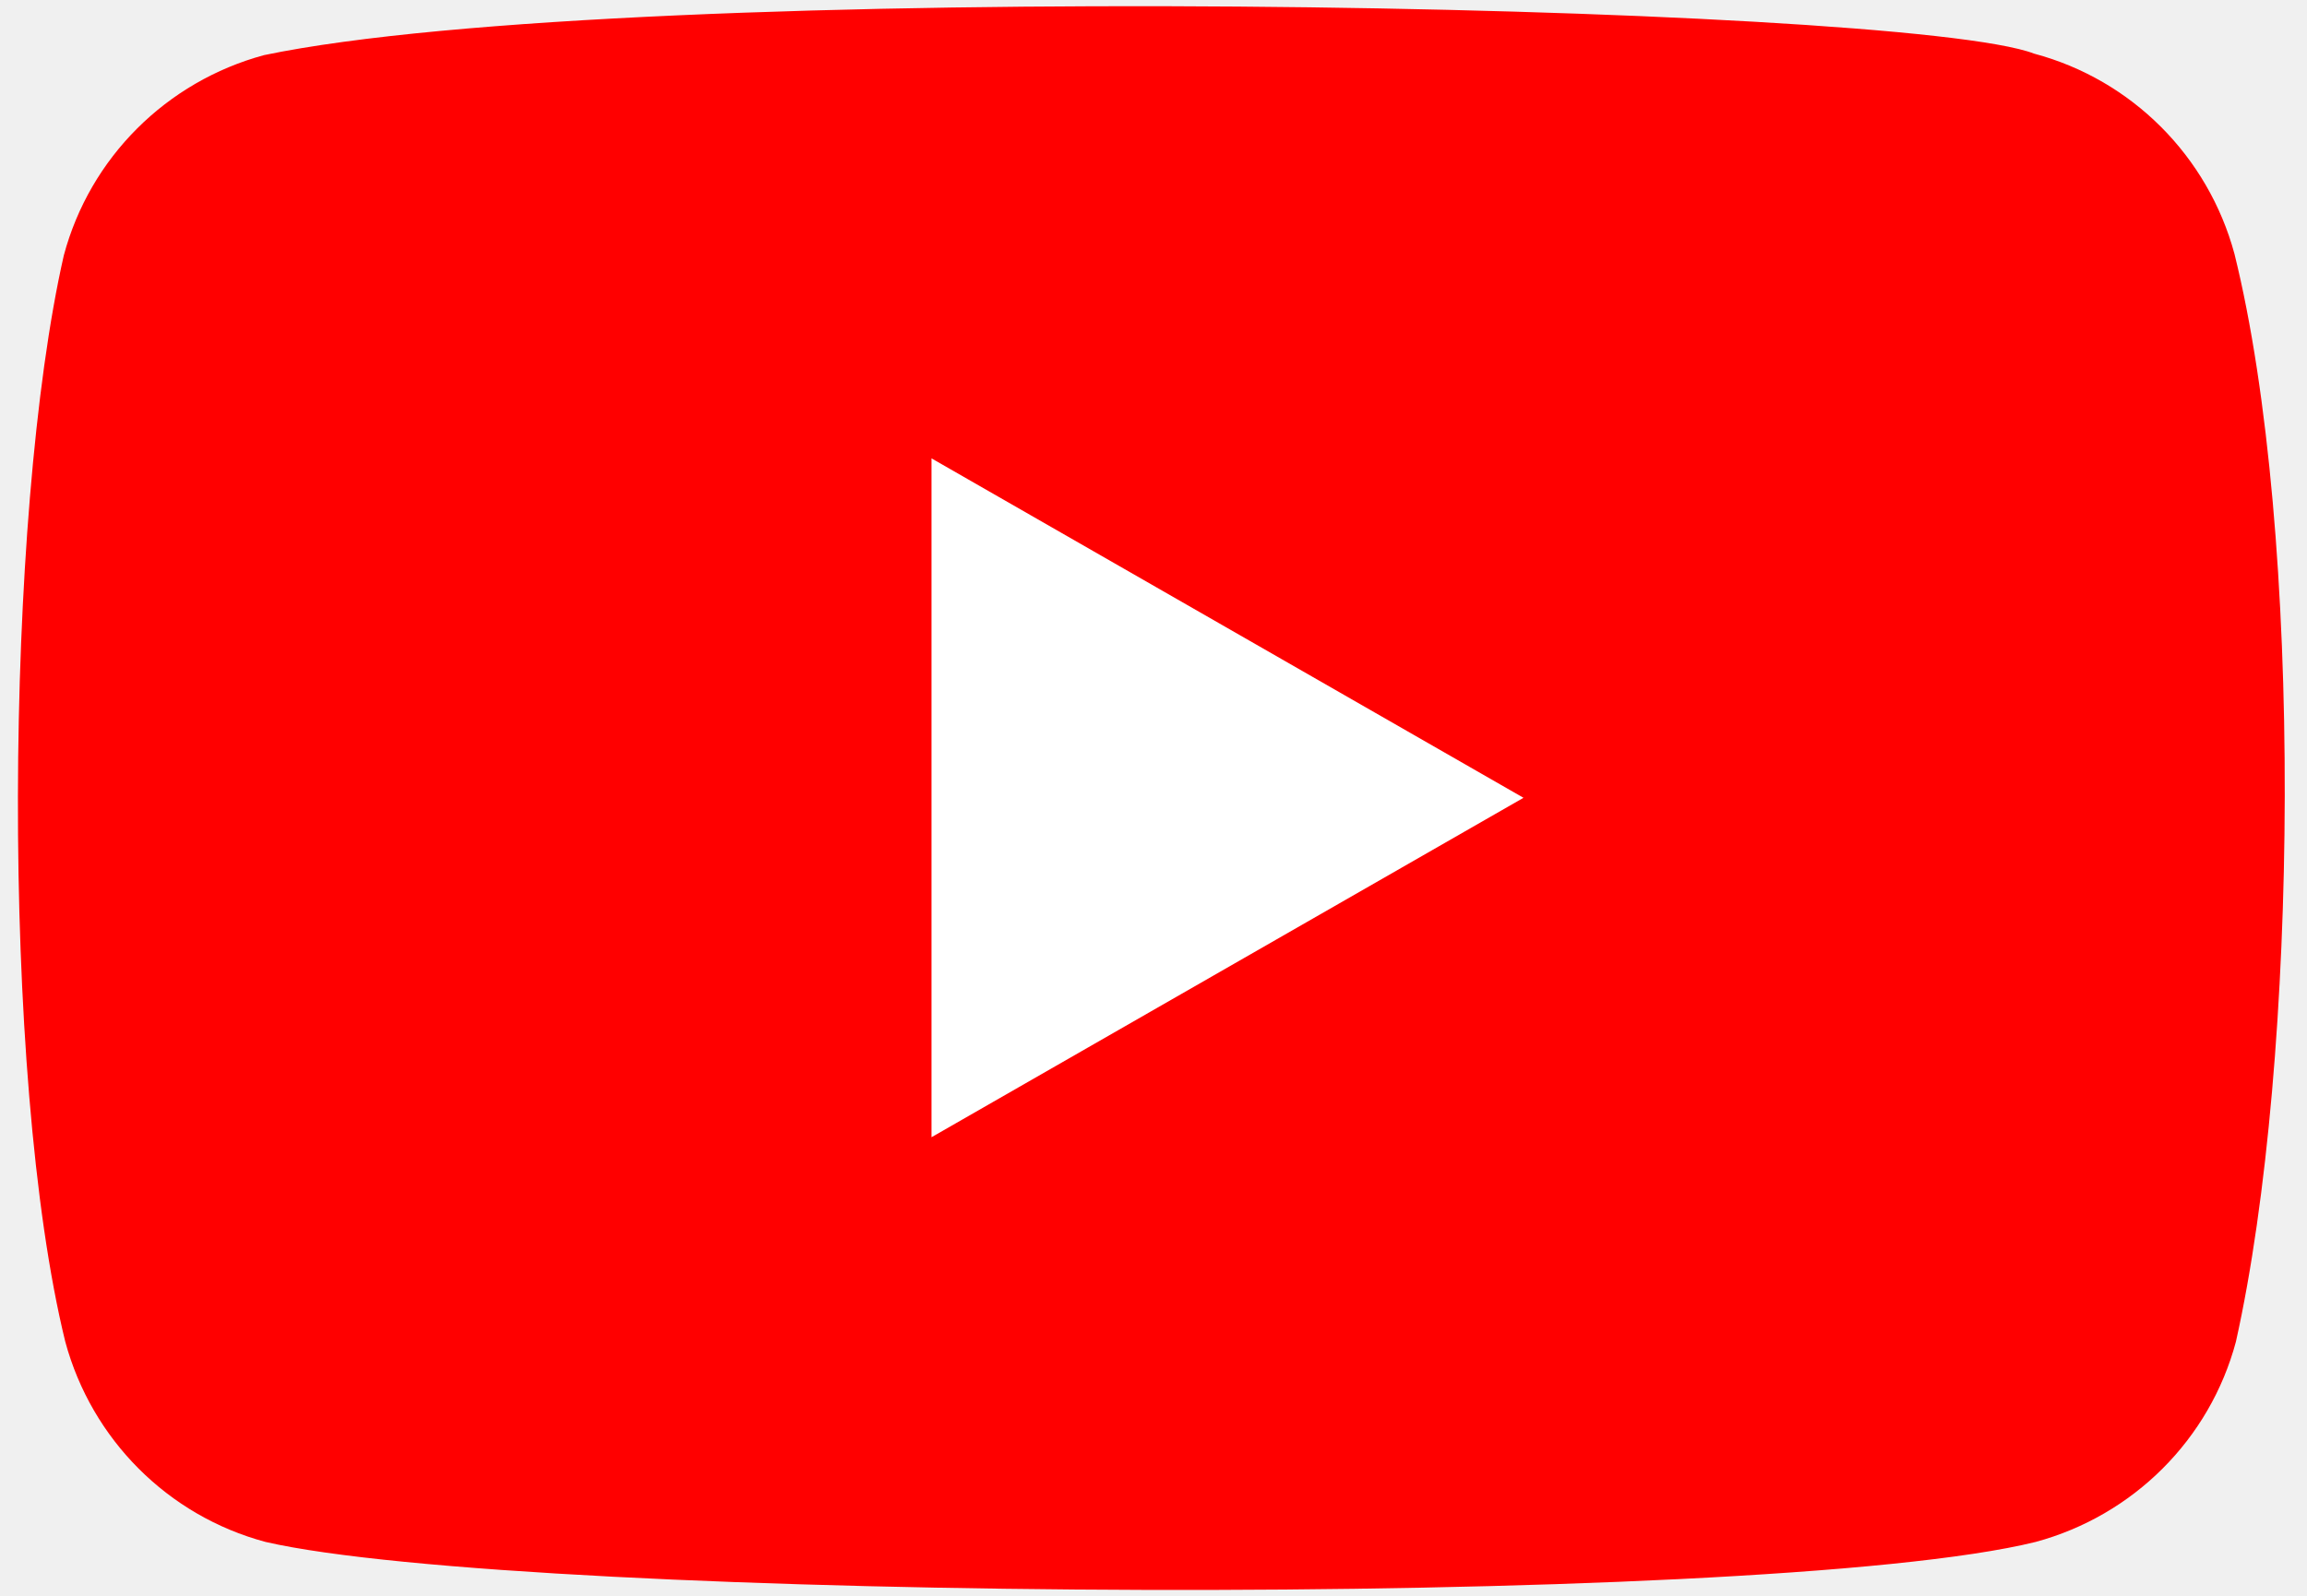
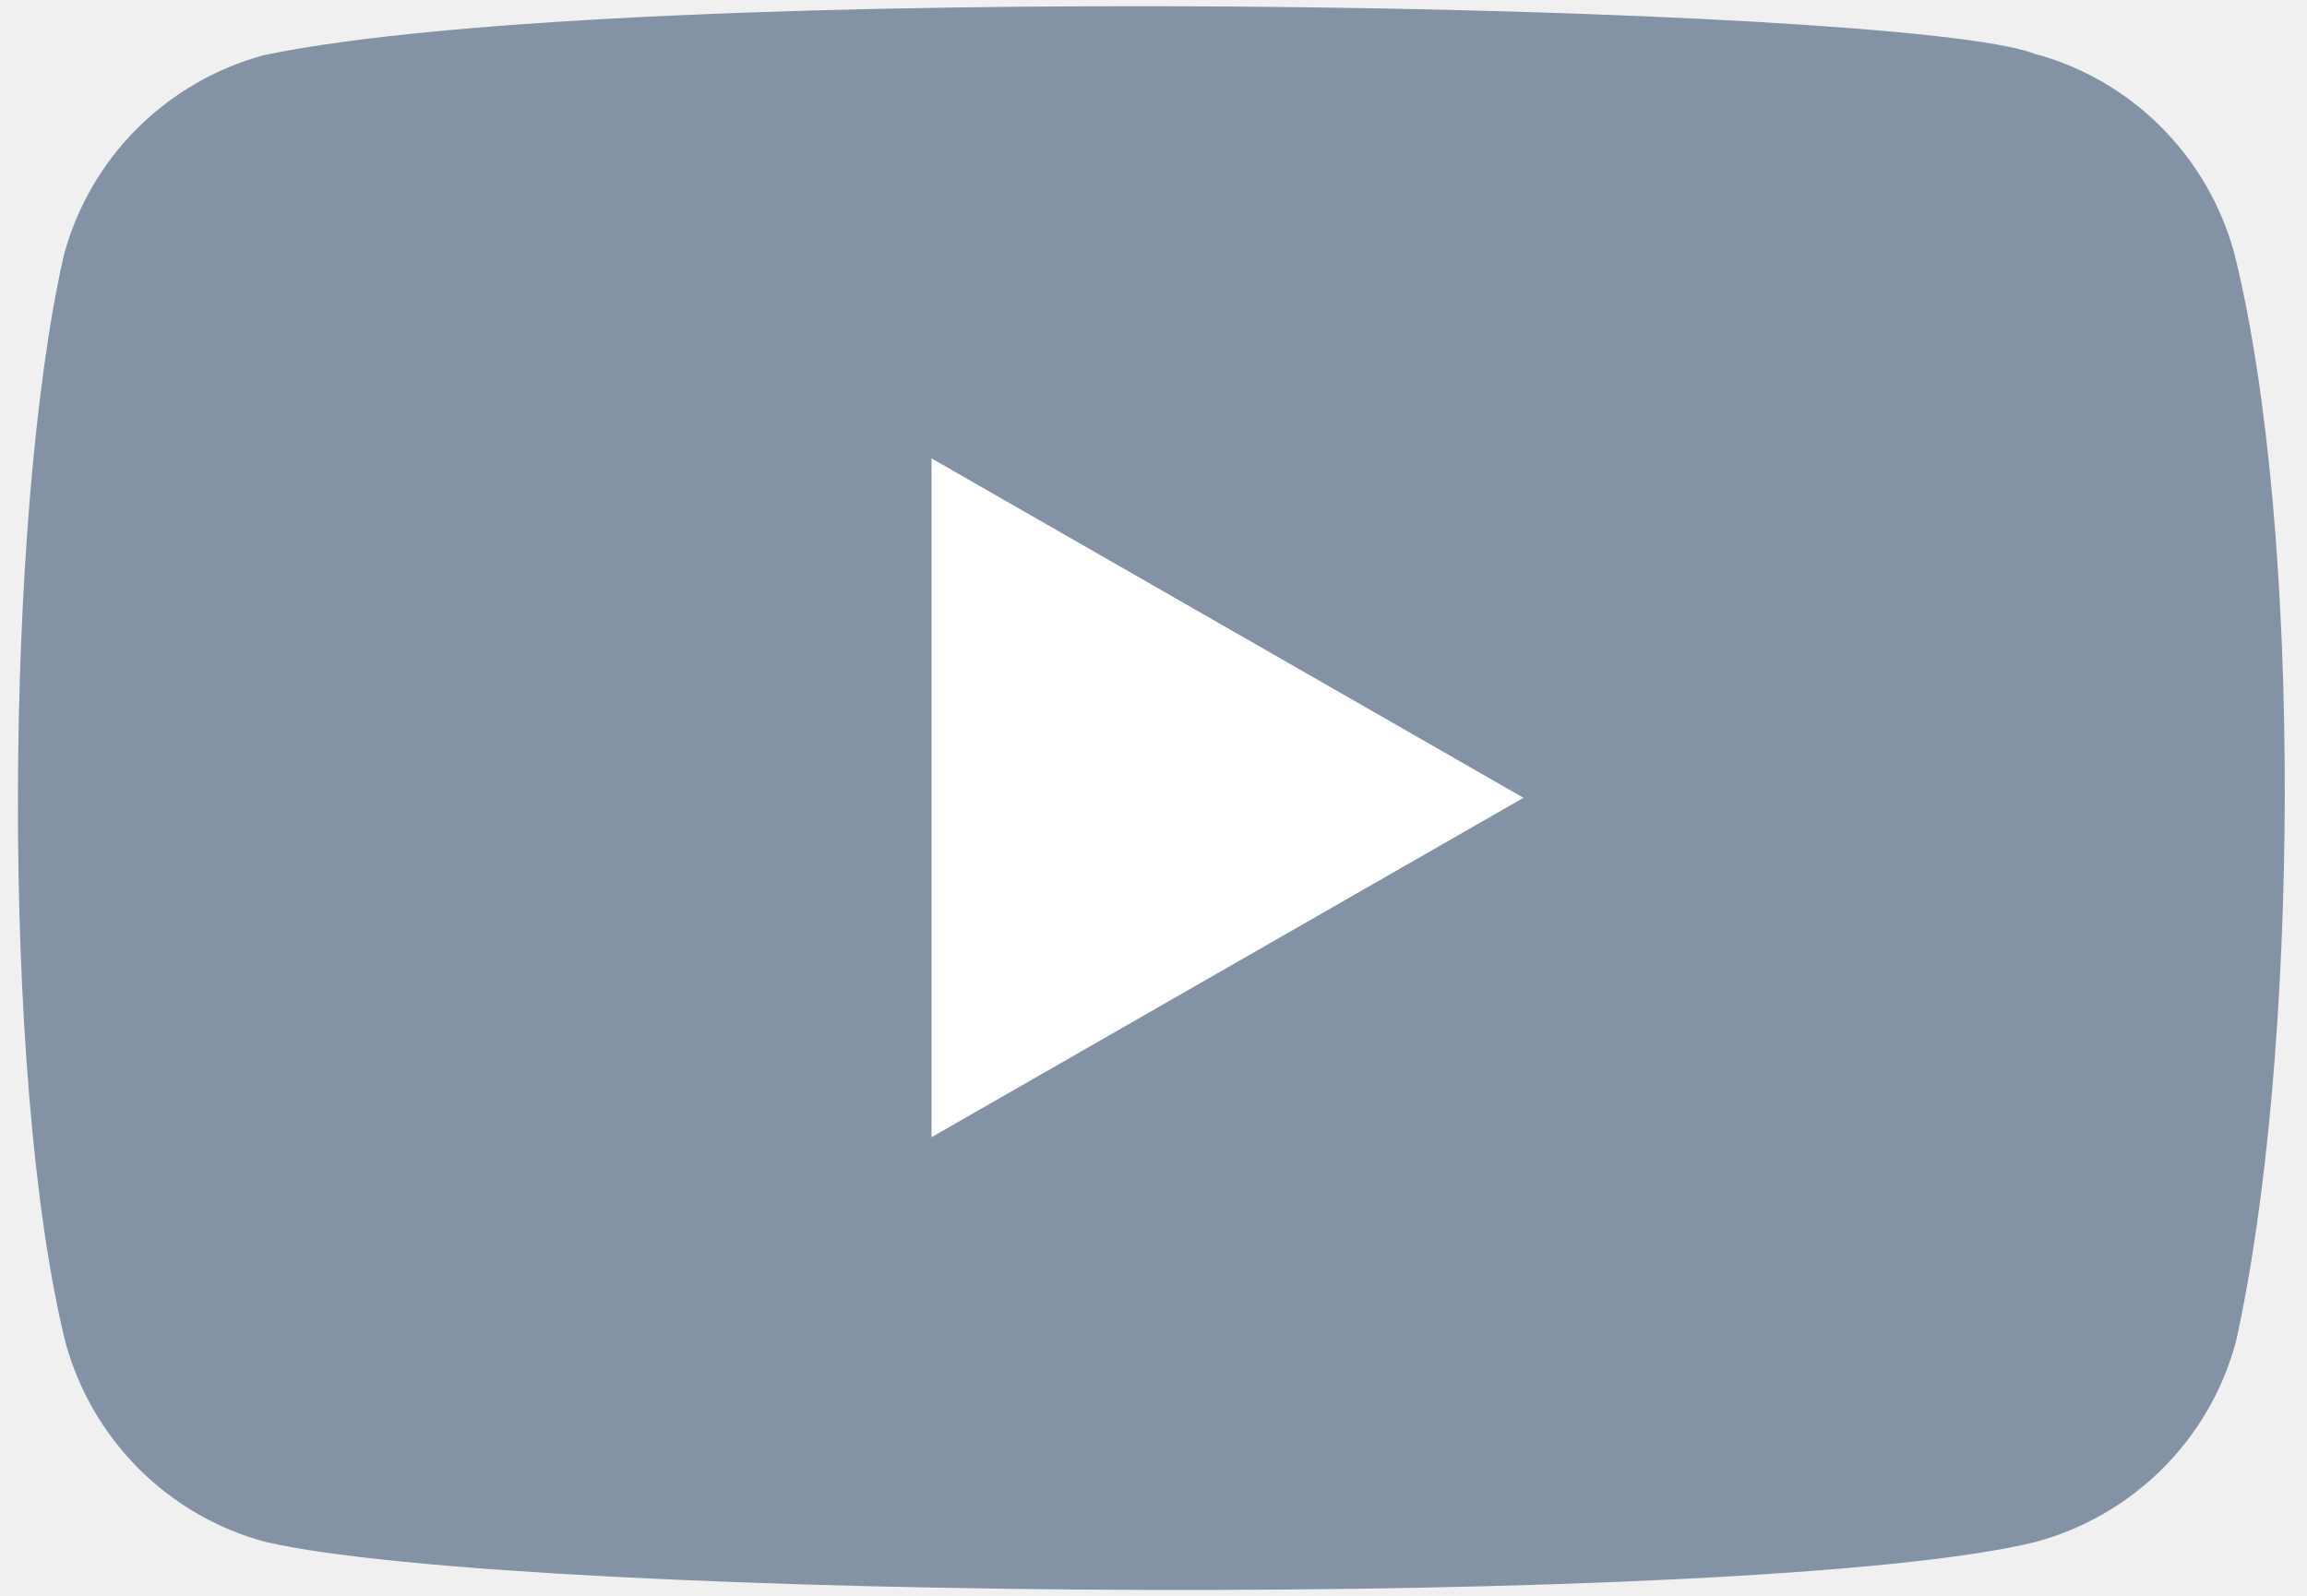
<svg xmlns="http://www.w3.org/2000/svg" width="159" height="110">
-   <path d="m154 17.5c-1.82-6.73-7.07-12-13.8-13.8-9.04-3.49-96.6-5.2-122 0.1-6.73 1.82-12 7.07-13.8 13.8-4.08 17.9-4.39 56.6 0.1 74.9 1.82 6.73 7.07 12 13.8 13.8 17.9 4.12 103 4.7 122 0 6.73-1.82 12-7.07 13.8-13.8 4.35-19.5 4.66-55.8-0.1-75z" fill="#f00" />
+   <path d="m154 17.5c-1.82-6.73-7.07-12-13.8-13.8-9.04-3.49-96.6-5.2-122 0.1-6.73 1.82-12 7.07-13.8 13.8-4.08 17.9-4.39 56.6 0.1 74.9 1.82 6.73 7.07 12 13.8 13.8 17.9 4.12 103 4.7 122 0 6.73-1.82 12-7.07 13.8-13.8 4.35-19.5 4.66-55.8-0.1-75z" fill="#8492A6" />
  <path d="m105 55-40.8-23.4v46.8z" fill="#fff" />
</svg>
